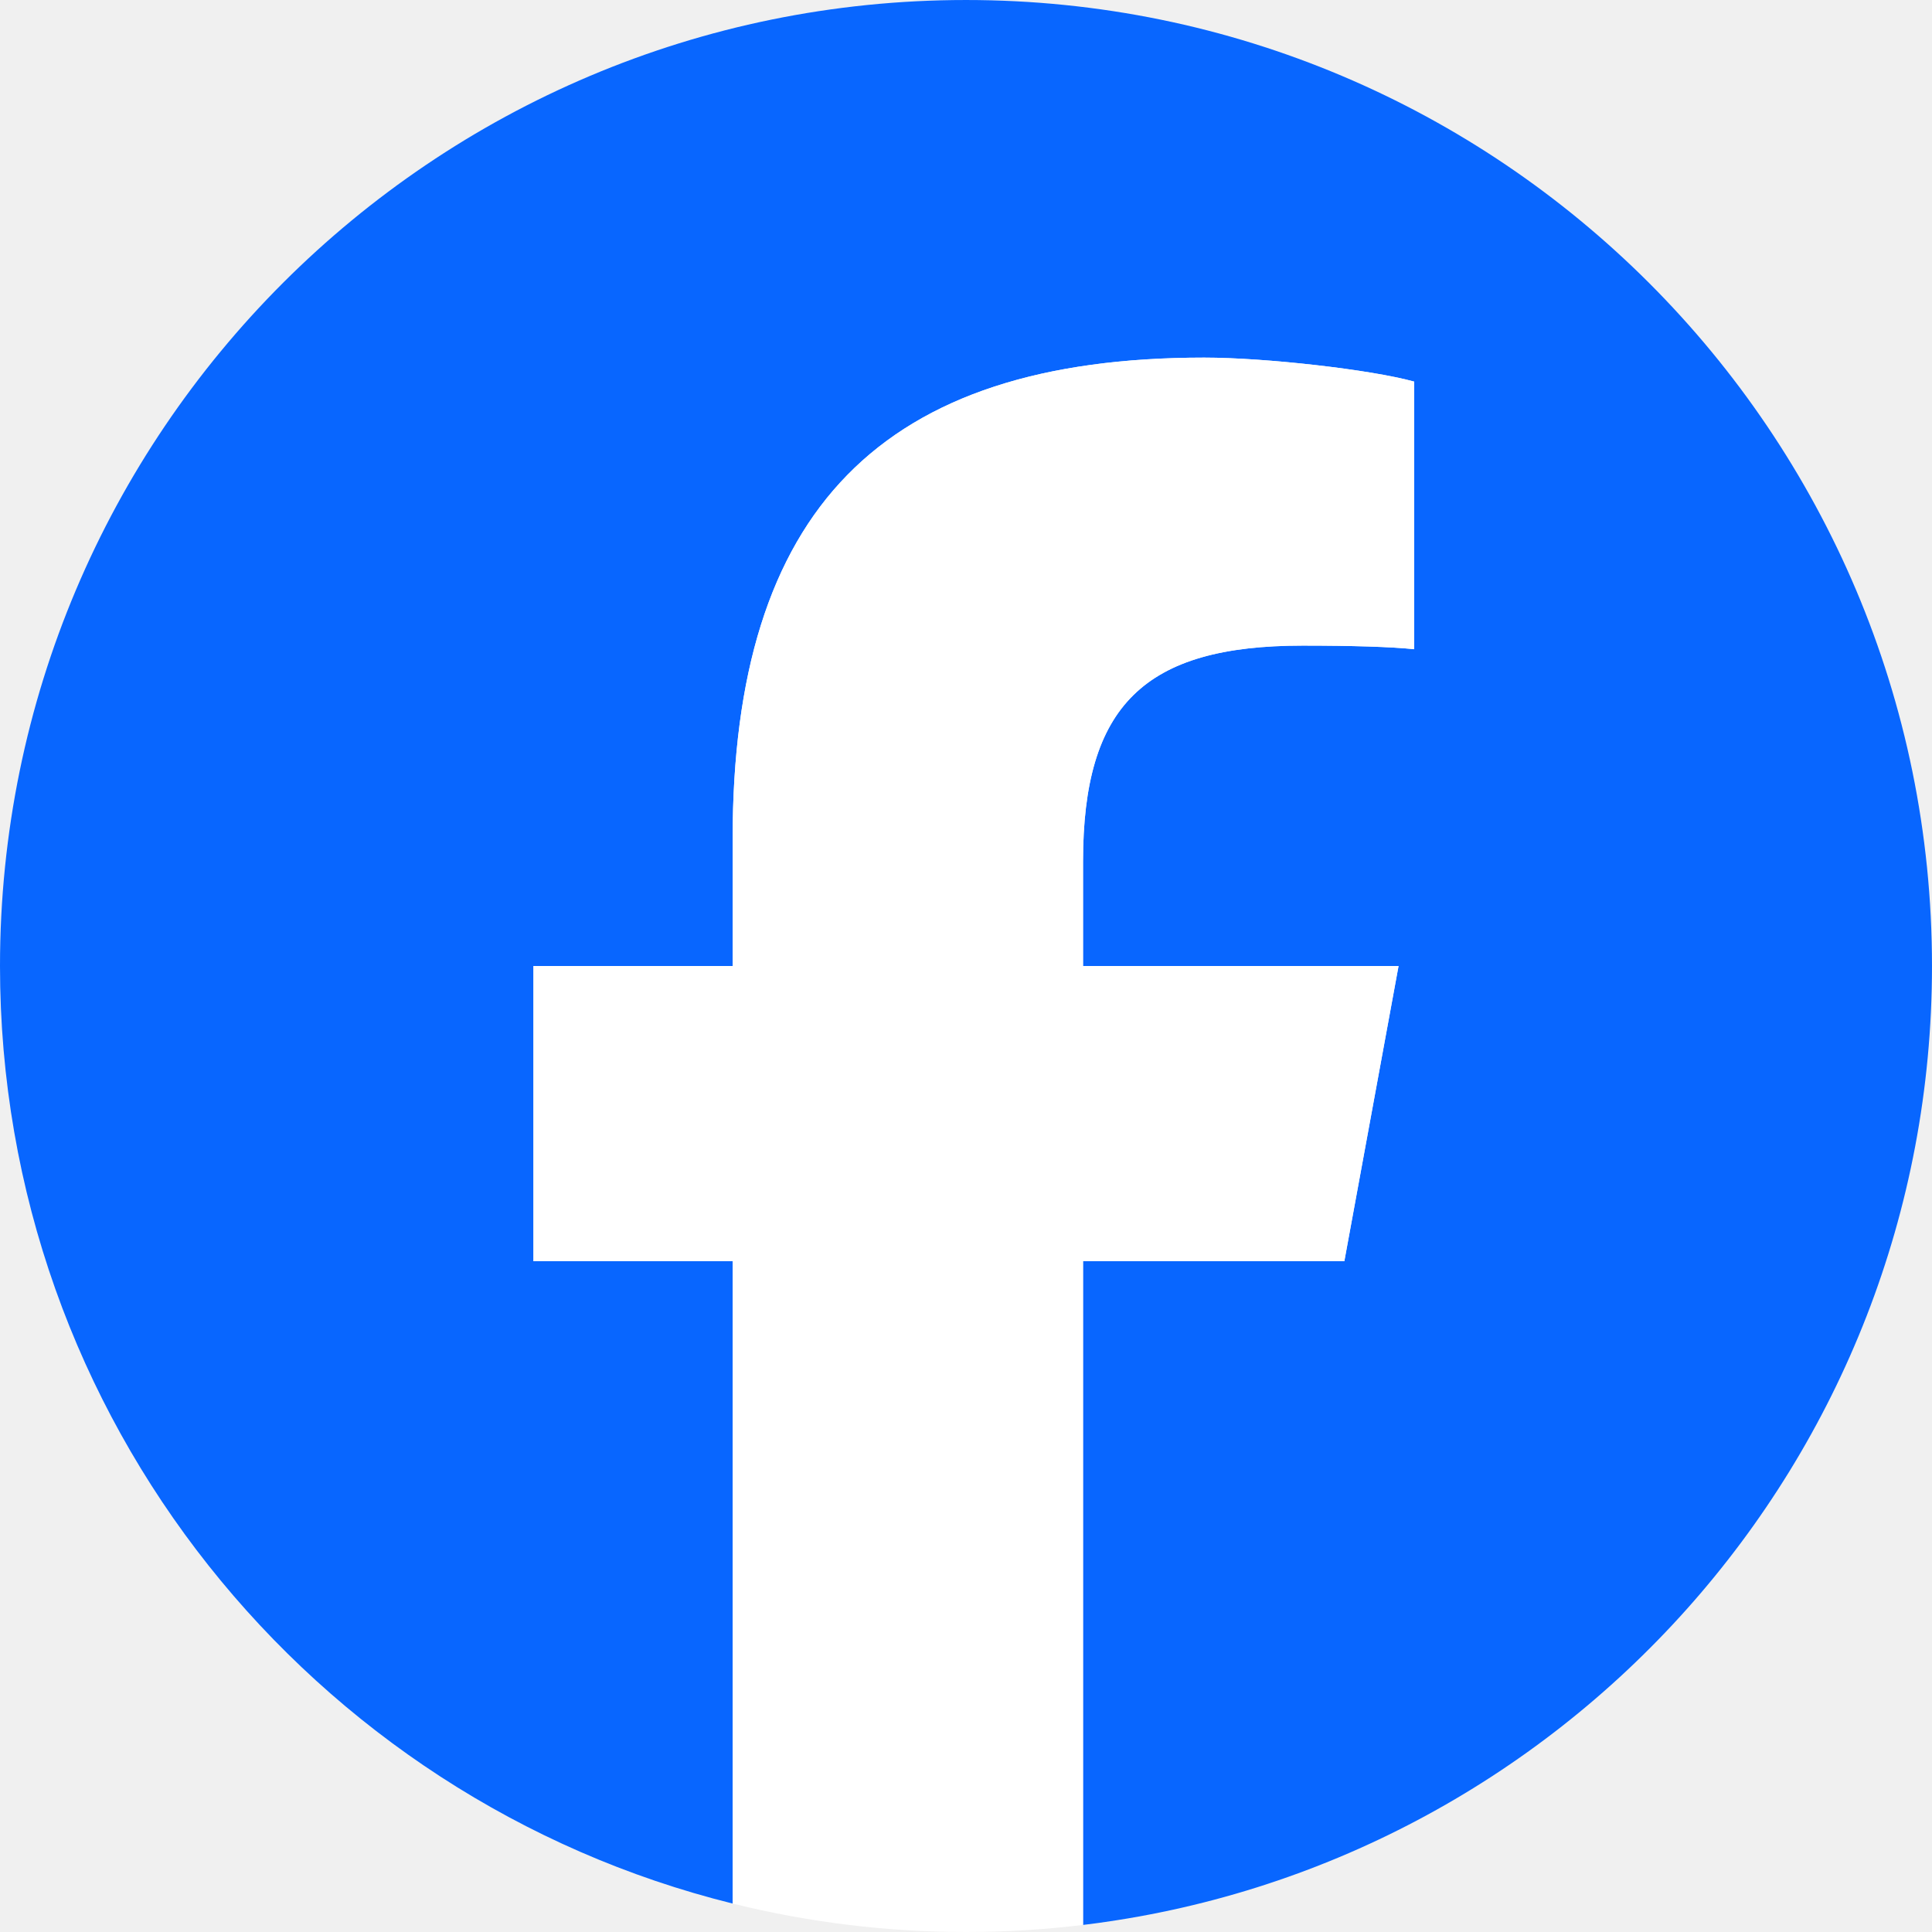
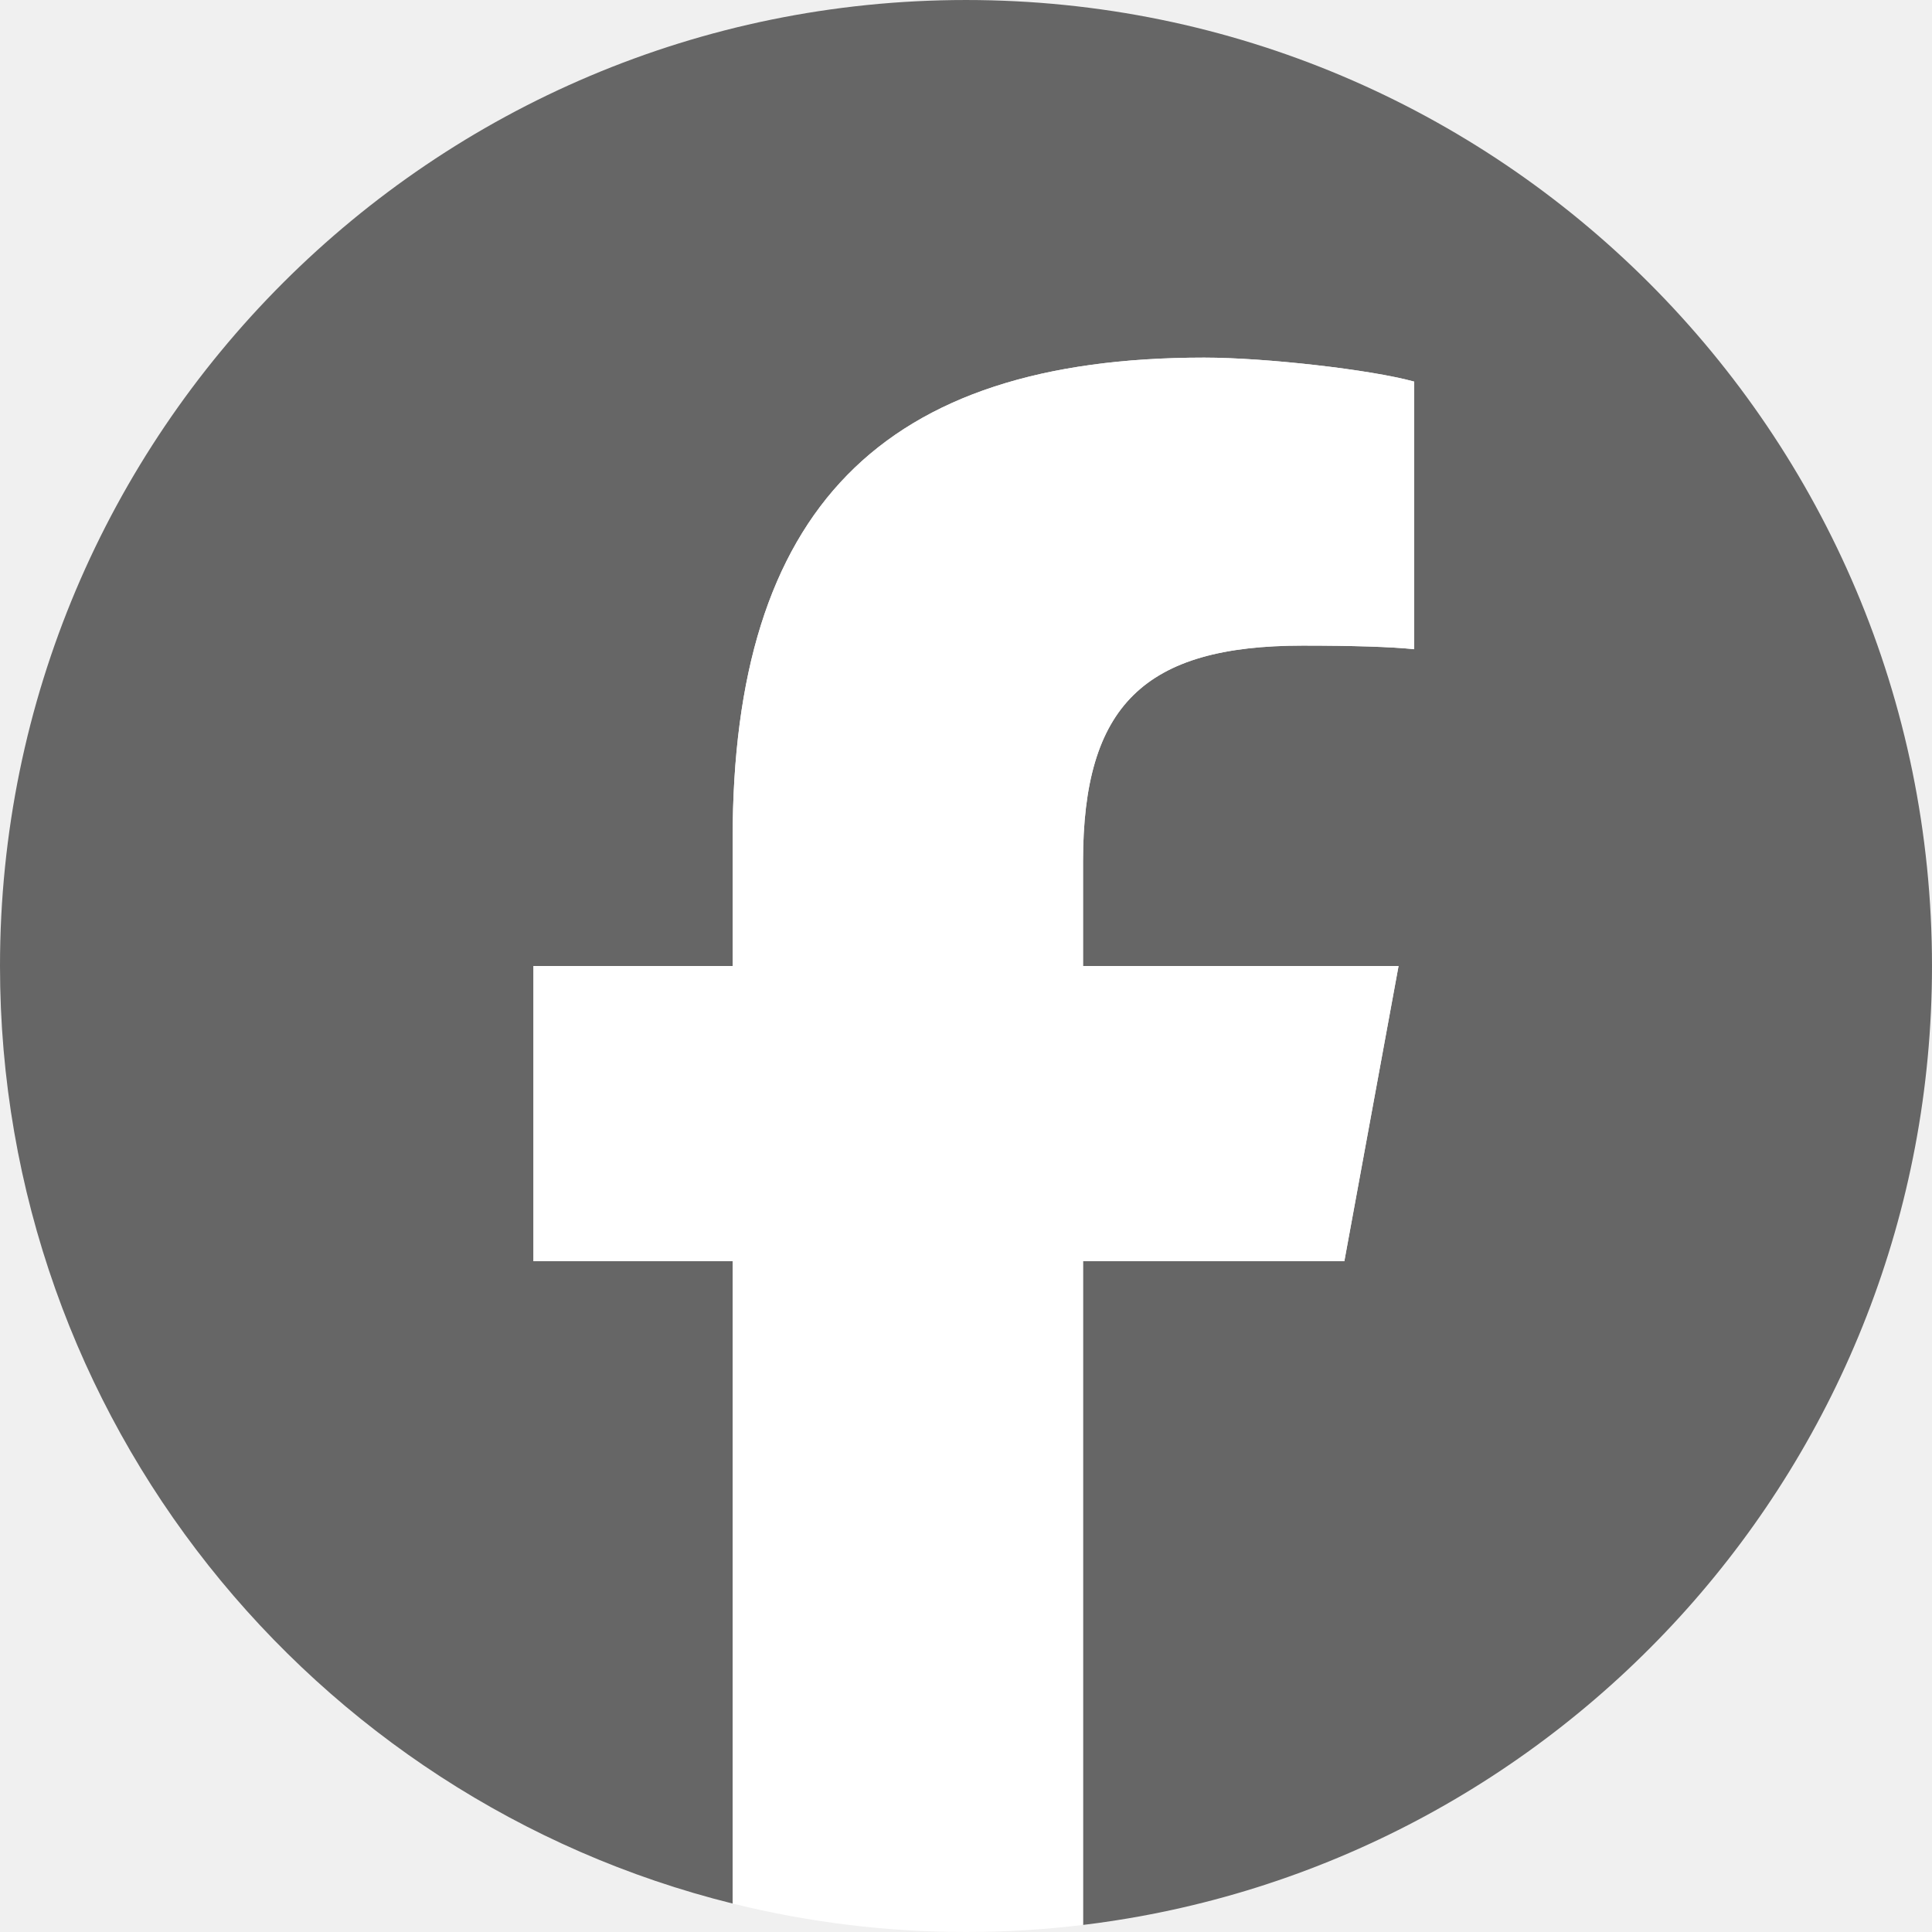
<svg xmlns="http://www.w3.org/2000/svg" viewBox="0 0 666.667 666.667">
  <defs>
+     <style>.facebook-icon-background{fill:#666666}.facebook-icon-mark{fill:#ffffff}@media (prefers-color-scheme:dark){.facebook-icon-background{fill:#b8b8b8}.facebook-icon-mark{fill:#121212}}</style>
    <clipPath id="facebook_icon__a" clipPathUnits="userSpaceOnUse">
      <path d="M0 700h700V0H0Z" />
    </clipPath>
  </defs>
  <g clip-path="url(#facebook_icon__a)" transform="matrix(1.33333 0 0 -1.33333 -133.333 800)">
-     <path d="M0 0c0 138.071-111.929 250-250 250S-500 138.071-500 0c0-117.245 80.715-215.622 189.606-242.638v166.242h-51.552V0h51.552v32.919c0 85.092 38.508 124.532 122.048 124.532 15.838 0 43.167-3.105 54.347-6.211V81.986c-5.901.621-16.149.932-28.882.932-40.993 0-56.832-15.528-56.832-55.9V0h81.659l-14.028-76.396h-67.631v-171.773C-95.927-233.218 0-127.818 0 0" style="fill:#0866ff;fill-opacity:1;fill-rule:nonzero;stroke:none" transform="translate(600 350)" />
-     <path d="m0 0 14.029 76.396H-67.63v27.019c0 40.372 15.838 55.899 56.831 55.899 12.733 0 22.981-.31 28.882-.931v69.253c-11.18 3.106-38.509 6.212-54.347 6.212-83.539 0-122.048-39.441-122.048-124.533V76.396h-51.552V0h51.552v-166.242a250.559 250.559 0 0 1 60.394-7.362c10.254 0 20.358.632 30.288 1.831V0Z" style="fill:#fff;fill-opacity:1;fill-rule:nonzero;stroke:none" transform="translate(447.918 273.604)" />
+     <path class="facebook-icon-background" d="M0 0c0 138.071-111.929 250-250 250S-500 138.071-500 0c0-117.245 80.715-215.622 189.606-242.638v166.242h-51.552V0h51.552v32.919c0 85.092 38.508 124.532 122.048 124.532 15.838 0 43.167-3.105 54.347-6.211V81.986c-5.901.621-16.149.932-28.882.932-40.993 0-56.832-15.528-56.832-55.9V0h81.659l-14.028-76.396h-67.631v-171.773C-95.927-233.218 0-127.818 0 0" transform="translate(600 350)" />
+     <path class="facebook-icon-mark" d="m0 0 14.029 76.396H-67.63v27.019c0 40.372 15.838 55.899 56.831 55.899 12.733 0 22.981-.31 28.882-.931v69.253c-11.18 3.106-38.509 6.212-54.347 6.212-83.539 0-122.048-39.441-122.048-124.533V76.396h-51.552V0h51.552v-166.242a250.559 250.559 0 0 1 60.394-7.362c10.254 0 20.358.632 30.288 1.831V0Z" transform="translate(447.918 273.604)" />
  </g>
</svg>
